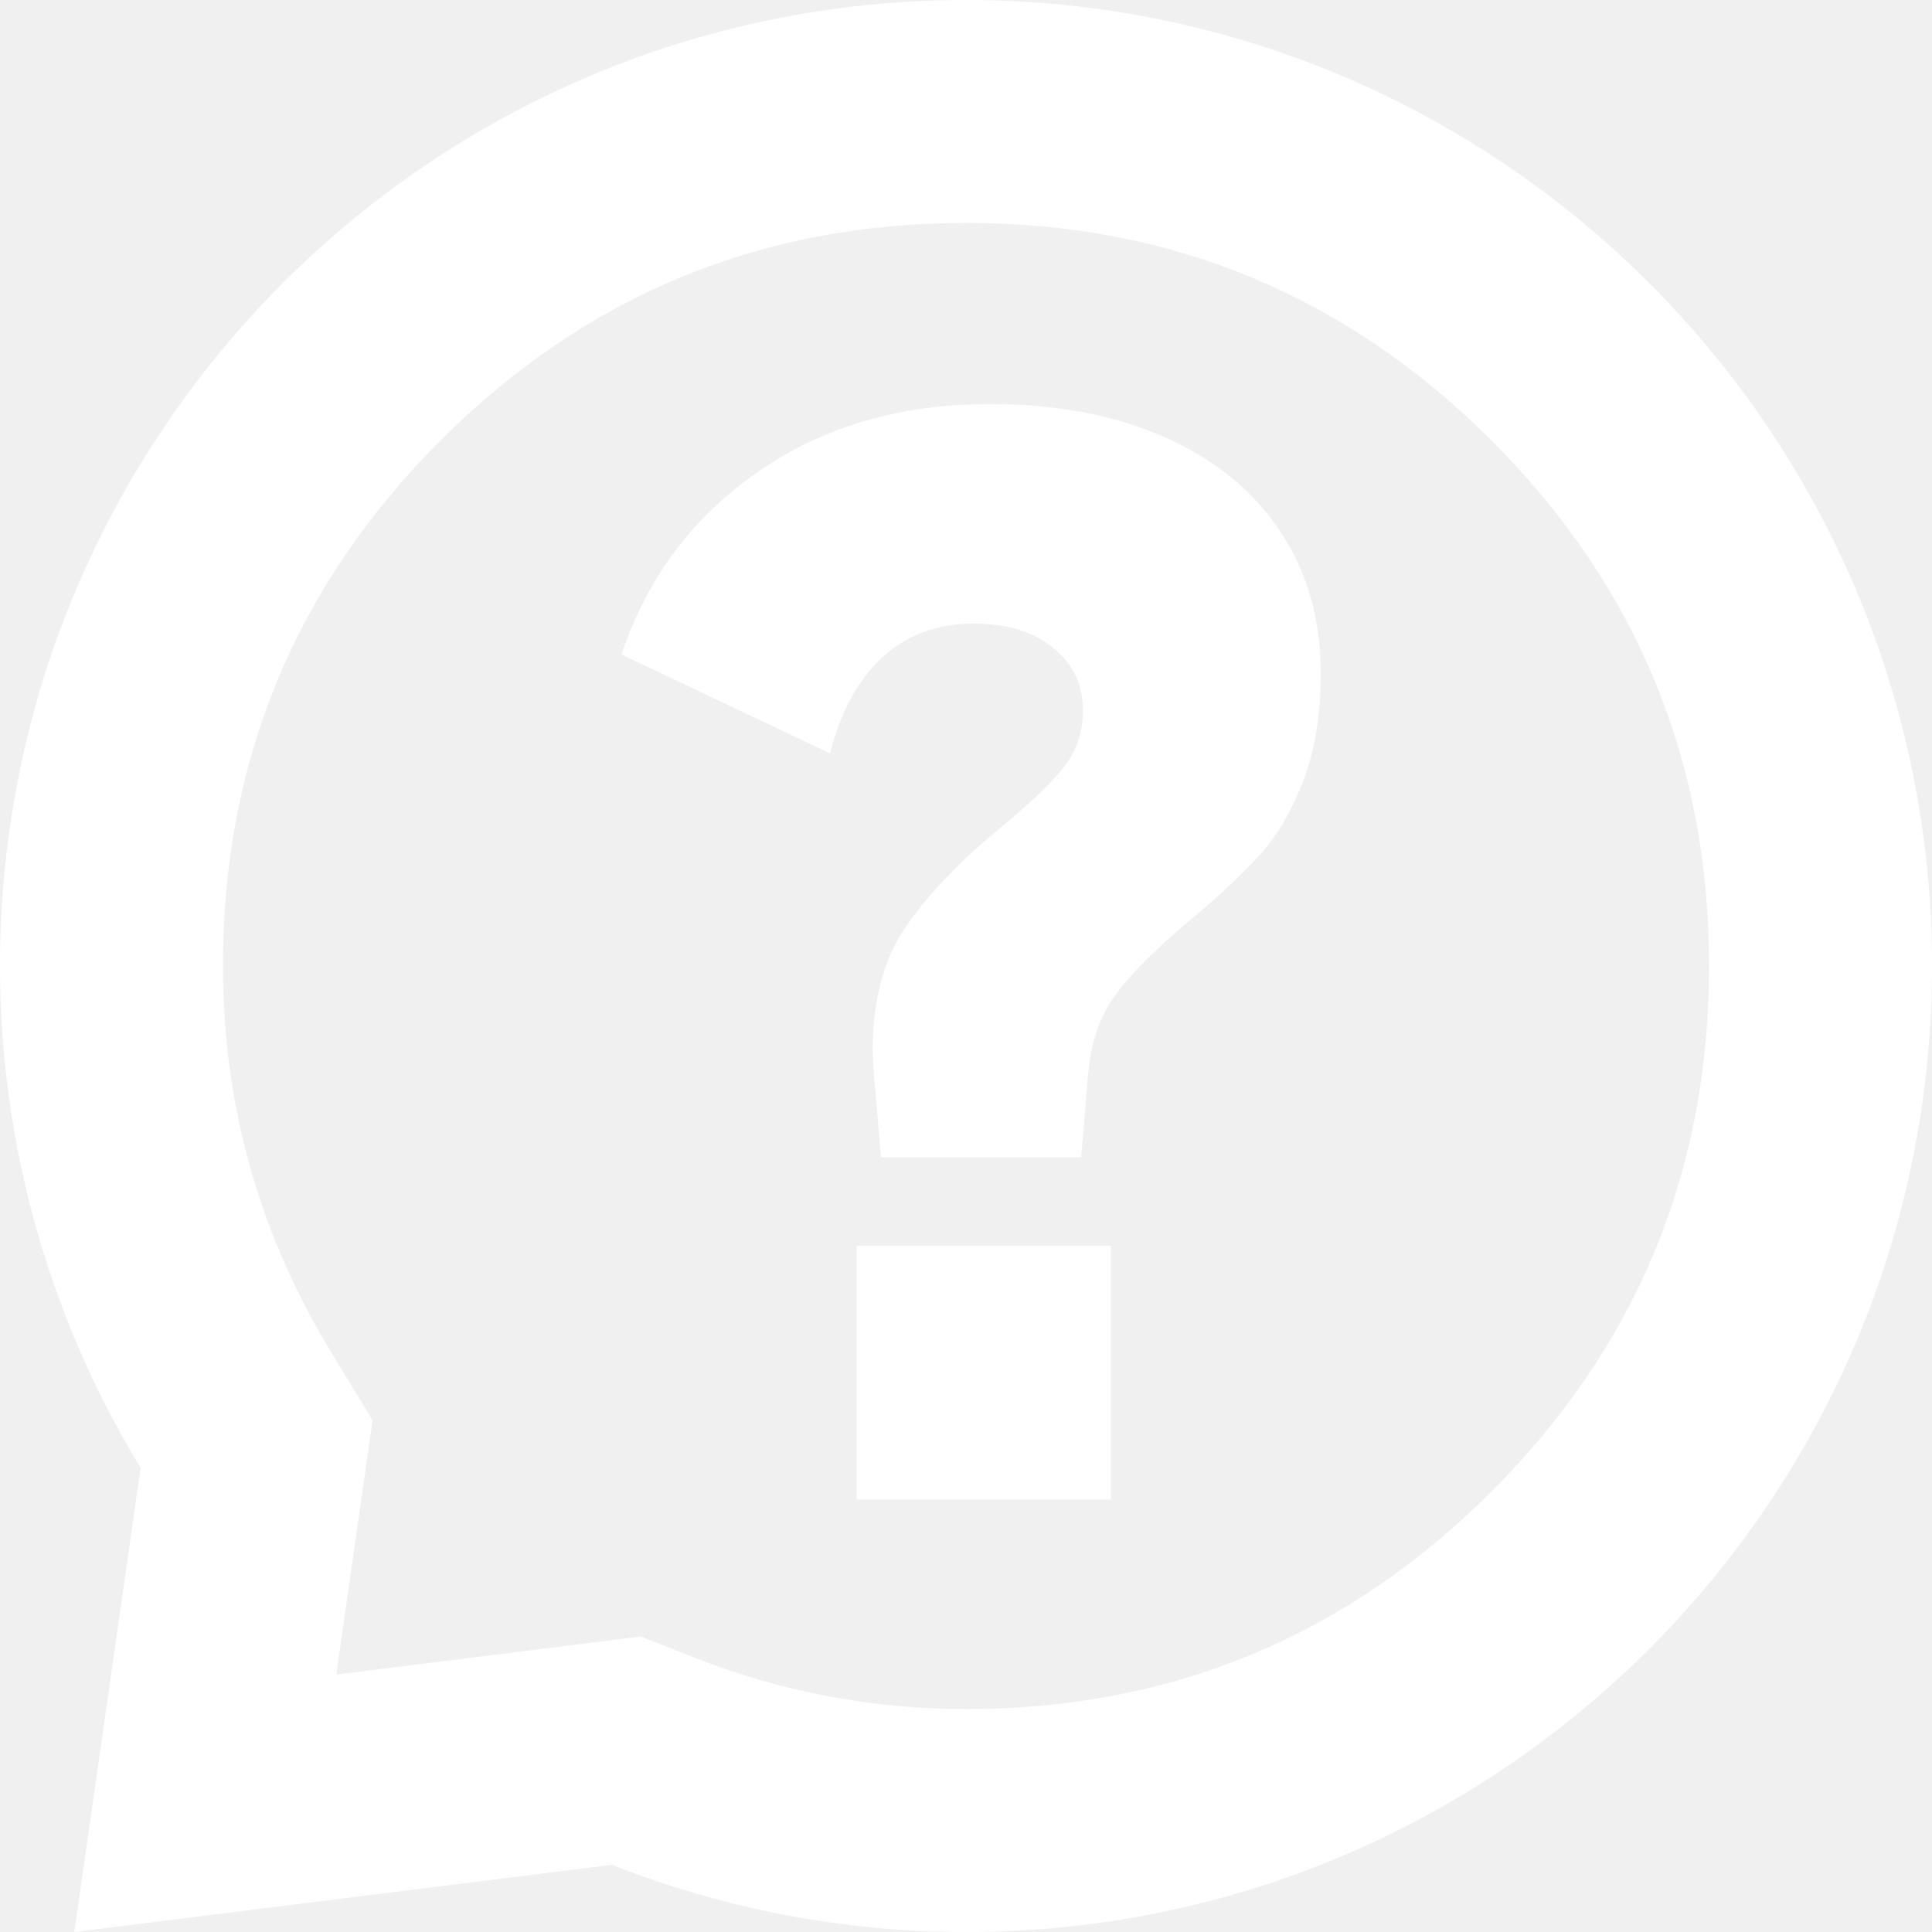
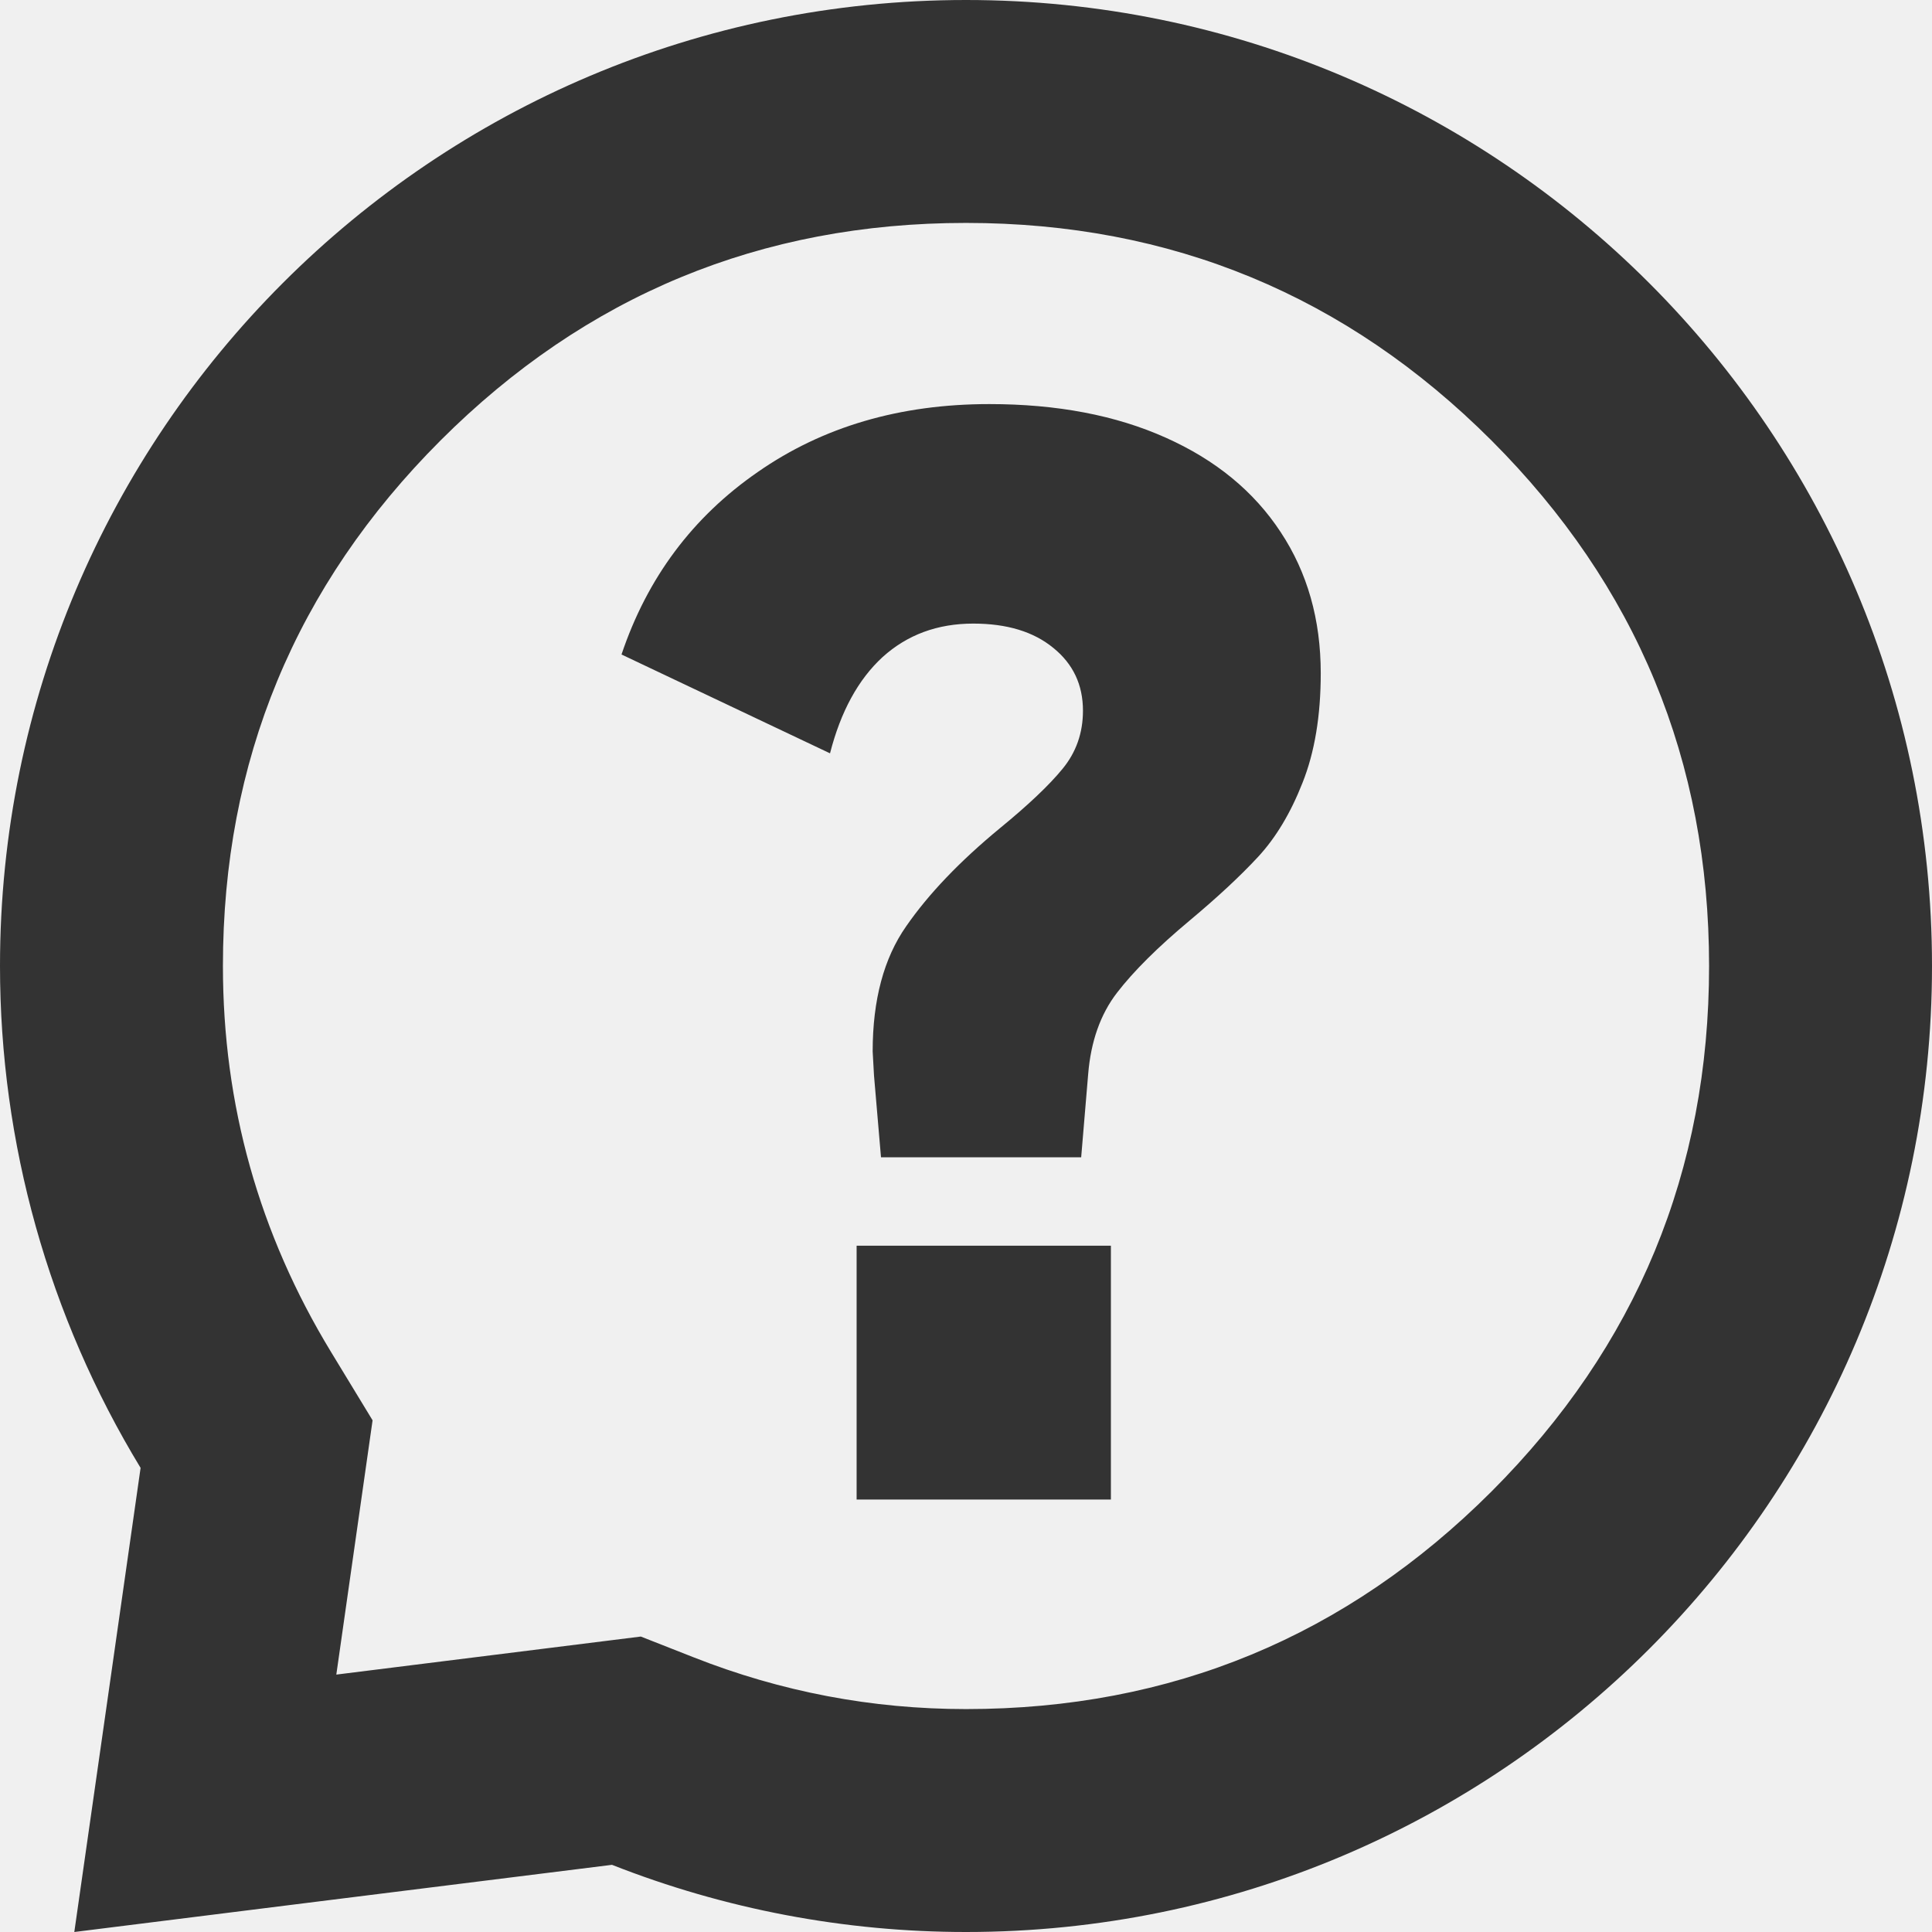
<svg xmlns="http://www.w3.org/2000/svg" viewBox="0 0 1024 1024" fill="#333">
  <svg fill="none" viewBox="0 0 13 13">
    <g>
      <g>
-         <path d="M6.5,13C5.685,13,4.877,12.847,4.118,12.548L2.043,12.807L0.5,13L0.72,11.461L0.946,9.877C0.327,8.859,0,7.691,0,6.5C0,2.91,2.91,0,6.5,0C10.09,0,13,2.91,13,6.5C13,10.09,10.09,13,6.5,13ZM4.312,11.012L2.263,11.268L2.507,9.557L2.228,9.098Q1.5,7.901,1.5,6.5Q1.5,4.429,2.964,2.964Q4.429,1.5,6.5,1.5Q8.571,1.5,10.036,2.964Q11.5,4.429,11.5,6.5Q11.5,8.571,10.036,10.036Q8.571,11.5,6.5,11.5Q5.551,11.5,4.668,11.152L4.312,11.012Z" fill-rule="evenodd" fill="#FFFFFF" fill-opacity="1" />
+         <path d="M6.5,13C5.685,13,4.877,12.847,4.118,12.548L2.043,12.807L0.5,13L0.72,11.461L0.946,9.877C0.327,8.859,0,7.691,0,6.5C0,2.91,2.91,0,6.5,0C10.09,0,13,2.91,13,6.5C13,10.09,10.09,13,6.5,13ZM4.312,11.012L2.263,11.268L2.507,9.557L2.228,9.098Q1.5,7.901,1.5,6.5Q1.5,4.429,2.964,2.964Q4.429,1.5,6.5,1.5Q8.571,1.5,10.036,2.964Q11.5,4.429,11.5,6.5Q11.5,8.571,10.036,10.036Q8.571,11.5,6.5,11.5Q5.551,11.5,4.668,11.152L4.312,11.012Z" fill-rule="evenodd" fill="#333" fill-opacity="1" />
      </g>
      <g>
-         <path d="M5.881,7.237L5.872,7.075Q5.872,6.554,6.098,6.232Q6.323,5.907,6.728,5.573Q7.015,5.338,7.149,5.174Q7.287,5.007,7.287,4.782Q7.287,4.521,7.088,4.36Q6.889,4.196,6.549,4.196Q6.188,4.196,5.939,4.421Q5.693,4.647,5.585,5.069L4.182,4.404Q4.442,3.63,5.099,3.176Q5.755,2.719,6.657,2.719Q7.34,2.719,7.844,2.945Q8.348,3.17,8.617,3.58Q8.887,3.988,8.887,4.53Q8.887,4.96,8.764,5.268Q8.644,5.573,8.465,5.766Q8.286,5.959,8.005,6.194Q7.683,6.463,7.516,6.68Q7.349,6.897,7.322,7.228L7.275,7.787L5.928,7.787L5.881,7.237ZM7.475,10.09L5.764,10.09L5.764,8.382L7.475,8.382L7.475,10.09Z" fill="#FFFFFF" fill-opacity="1" />
+         <path d="M5.881,7.237L5.872,7.075Q5.872,6.554,6.098,6.232Q6.323,5.907,6.728,5.573Q7.015,5.338,7.149,5.174Q7.287,5.007,7.287,4.782Q7.287,4.521,7.088,4.36Q6.889,4.196,6.549,4.196Q6.188,4.196,5.939,4.421Q5.693,4.647,5.585,5.069L4.182,4.404Q4.442,3.63,5.099,3.176Q5.755,2.719,6.657,2.719Q7.34,2.719,7.844,2.945Q8.348,3.17,8.617,3.58Q8.887,3.988,8.887,4.53Q8.887,4.96,8.764,5.268Q8.644,5.573,8.465,5.766Q8.286,5.959,8.005,6.194Q7.683,6.463,7.516,6.68Q7.349,6.897,7.322,7.228L7.275,7.787L5.928,7.787L5.881,7.237ZM7.475,10.09L5.764,10.09L5.764,8.382L7.475,8.382L7.475,10.09Z" fill="#333" fill-opacity="1" />
      </g>
    </g>
  </svg>
</svg>
